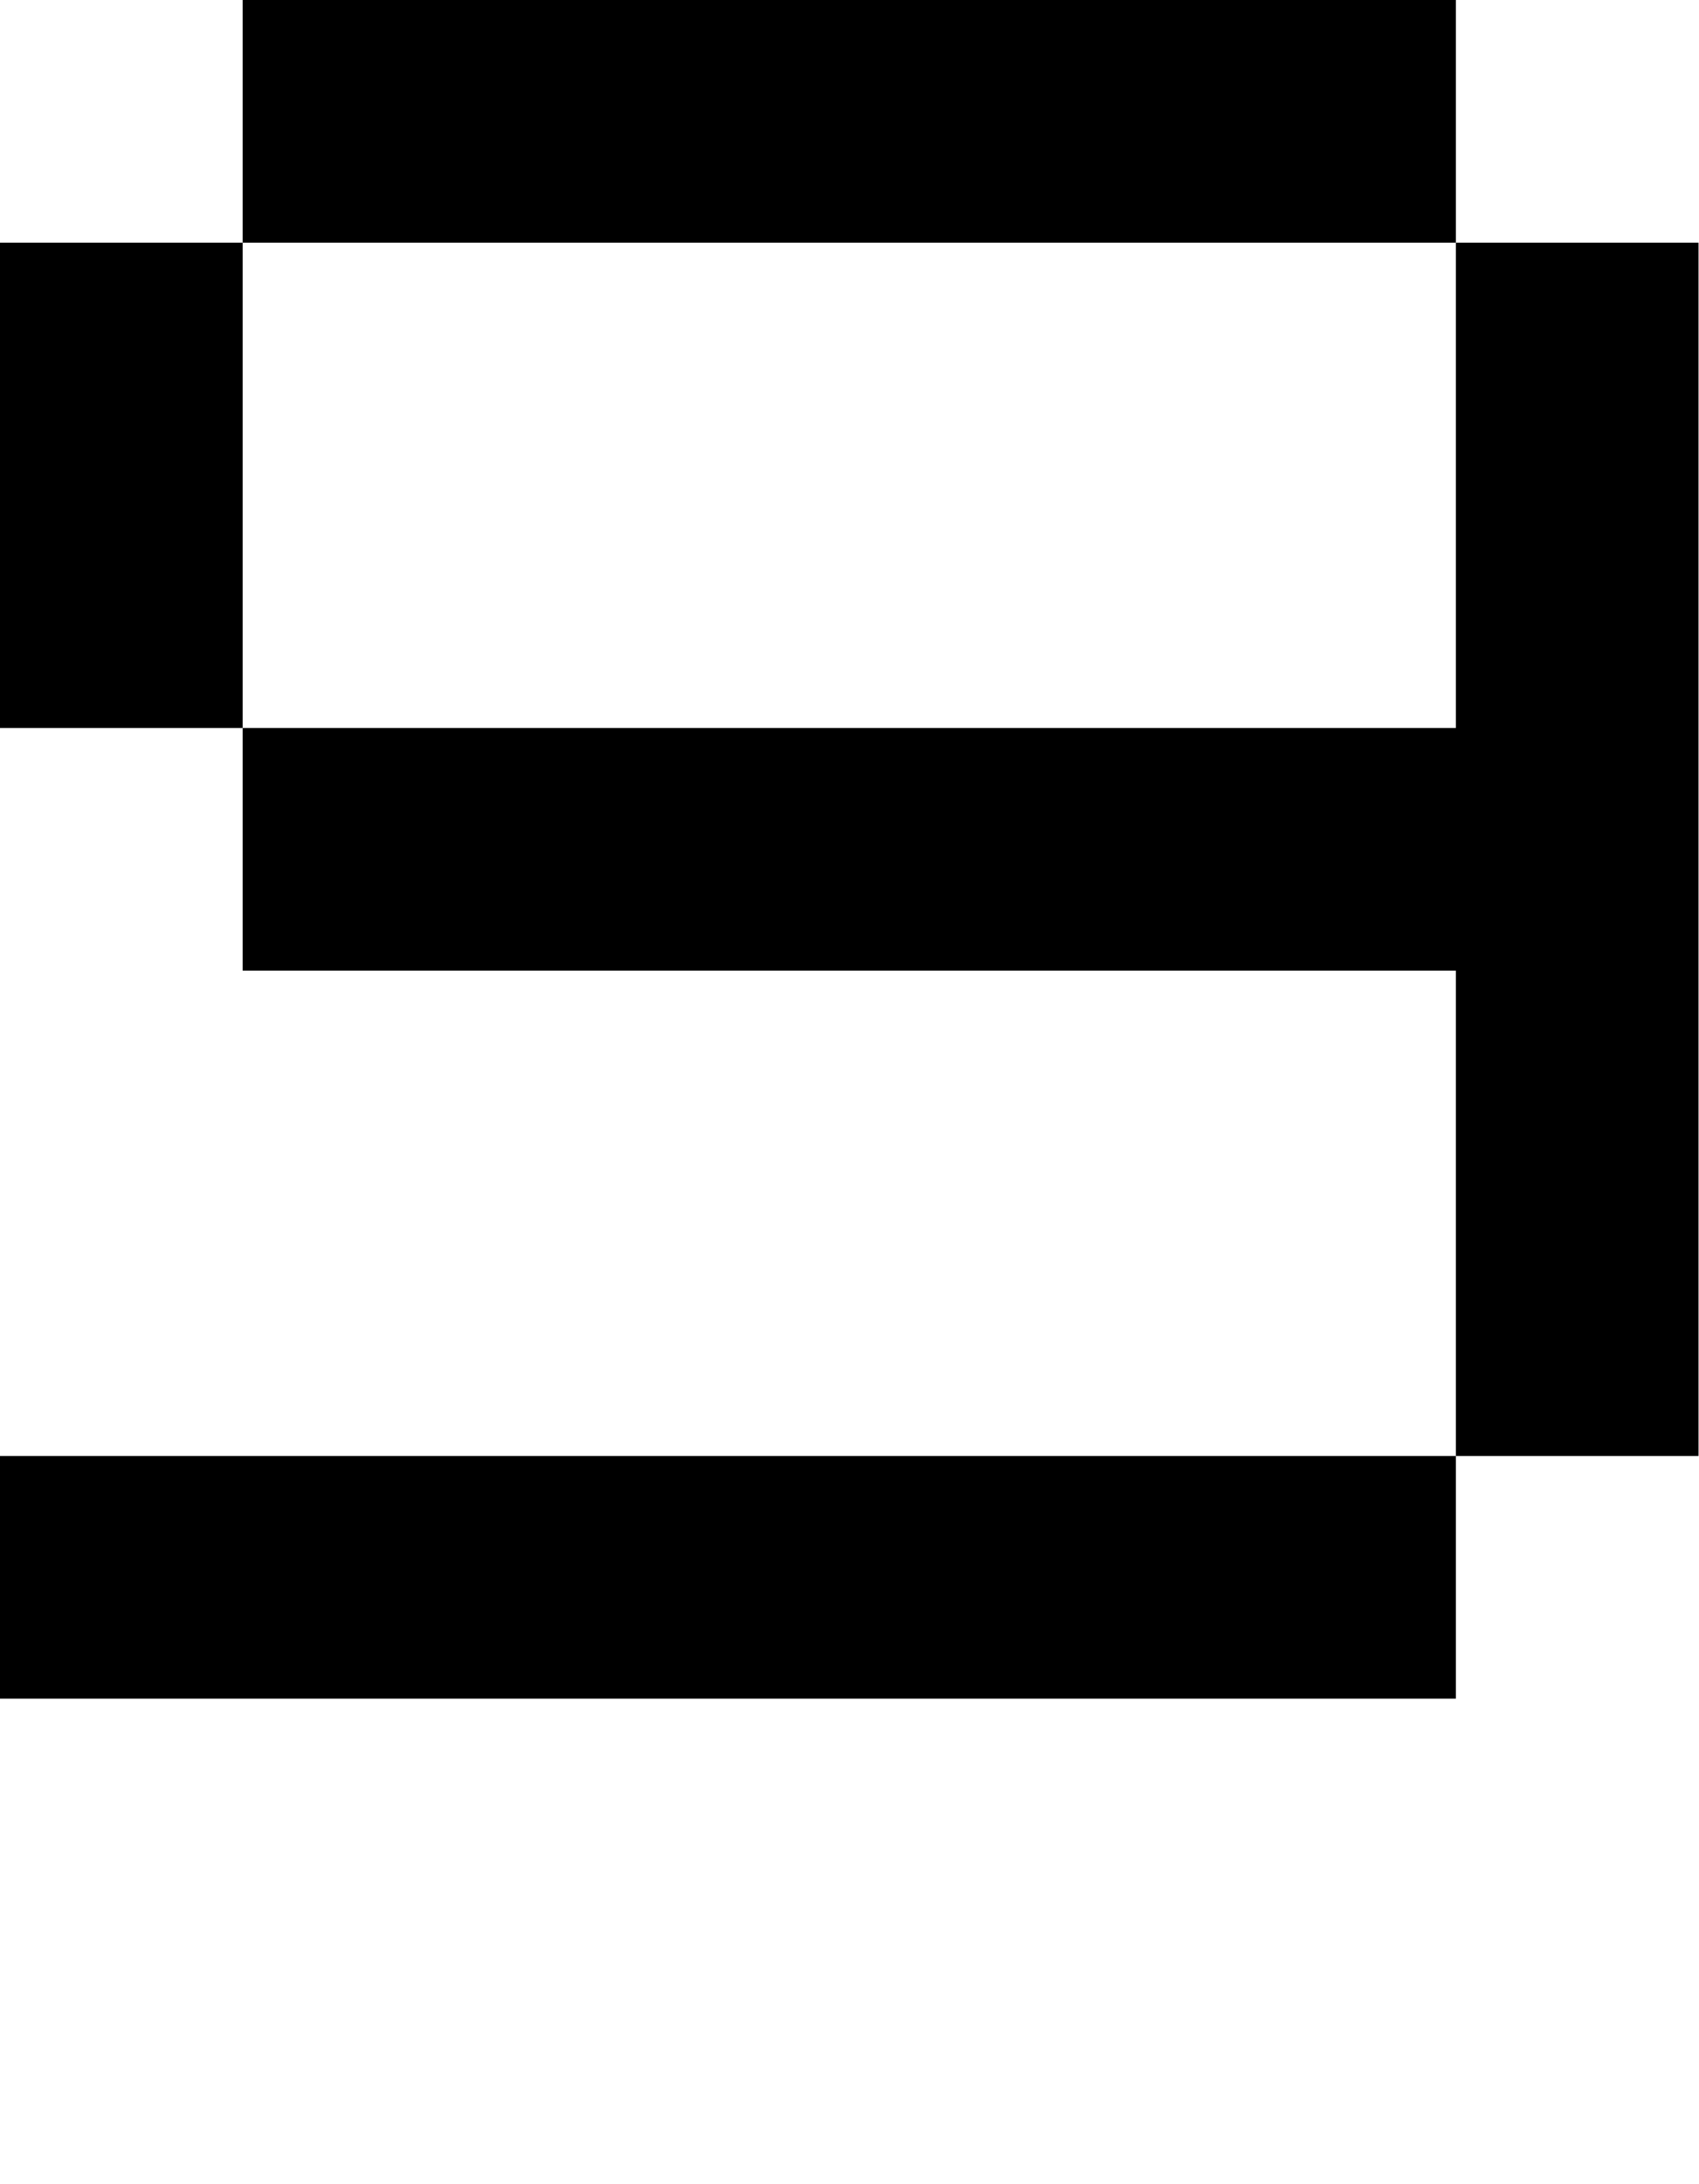
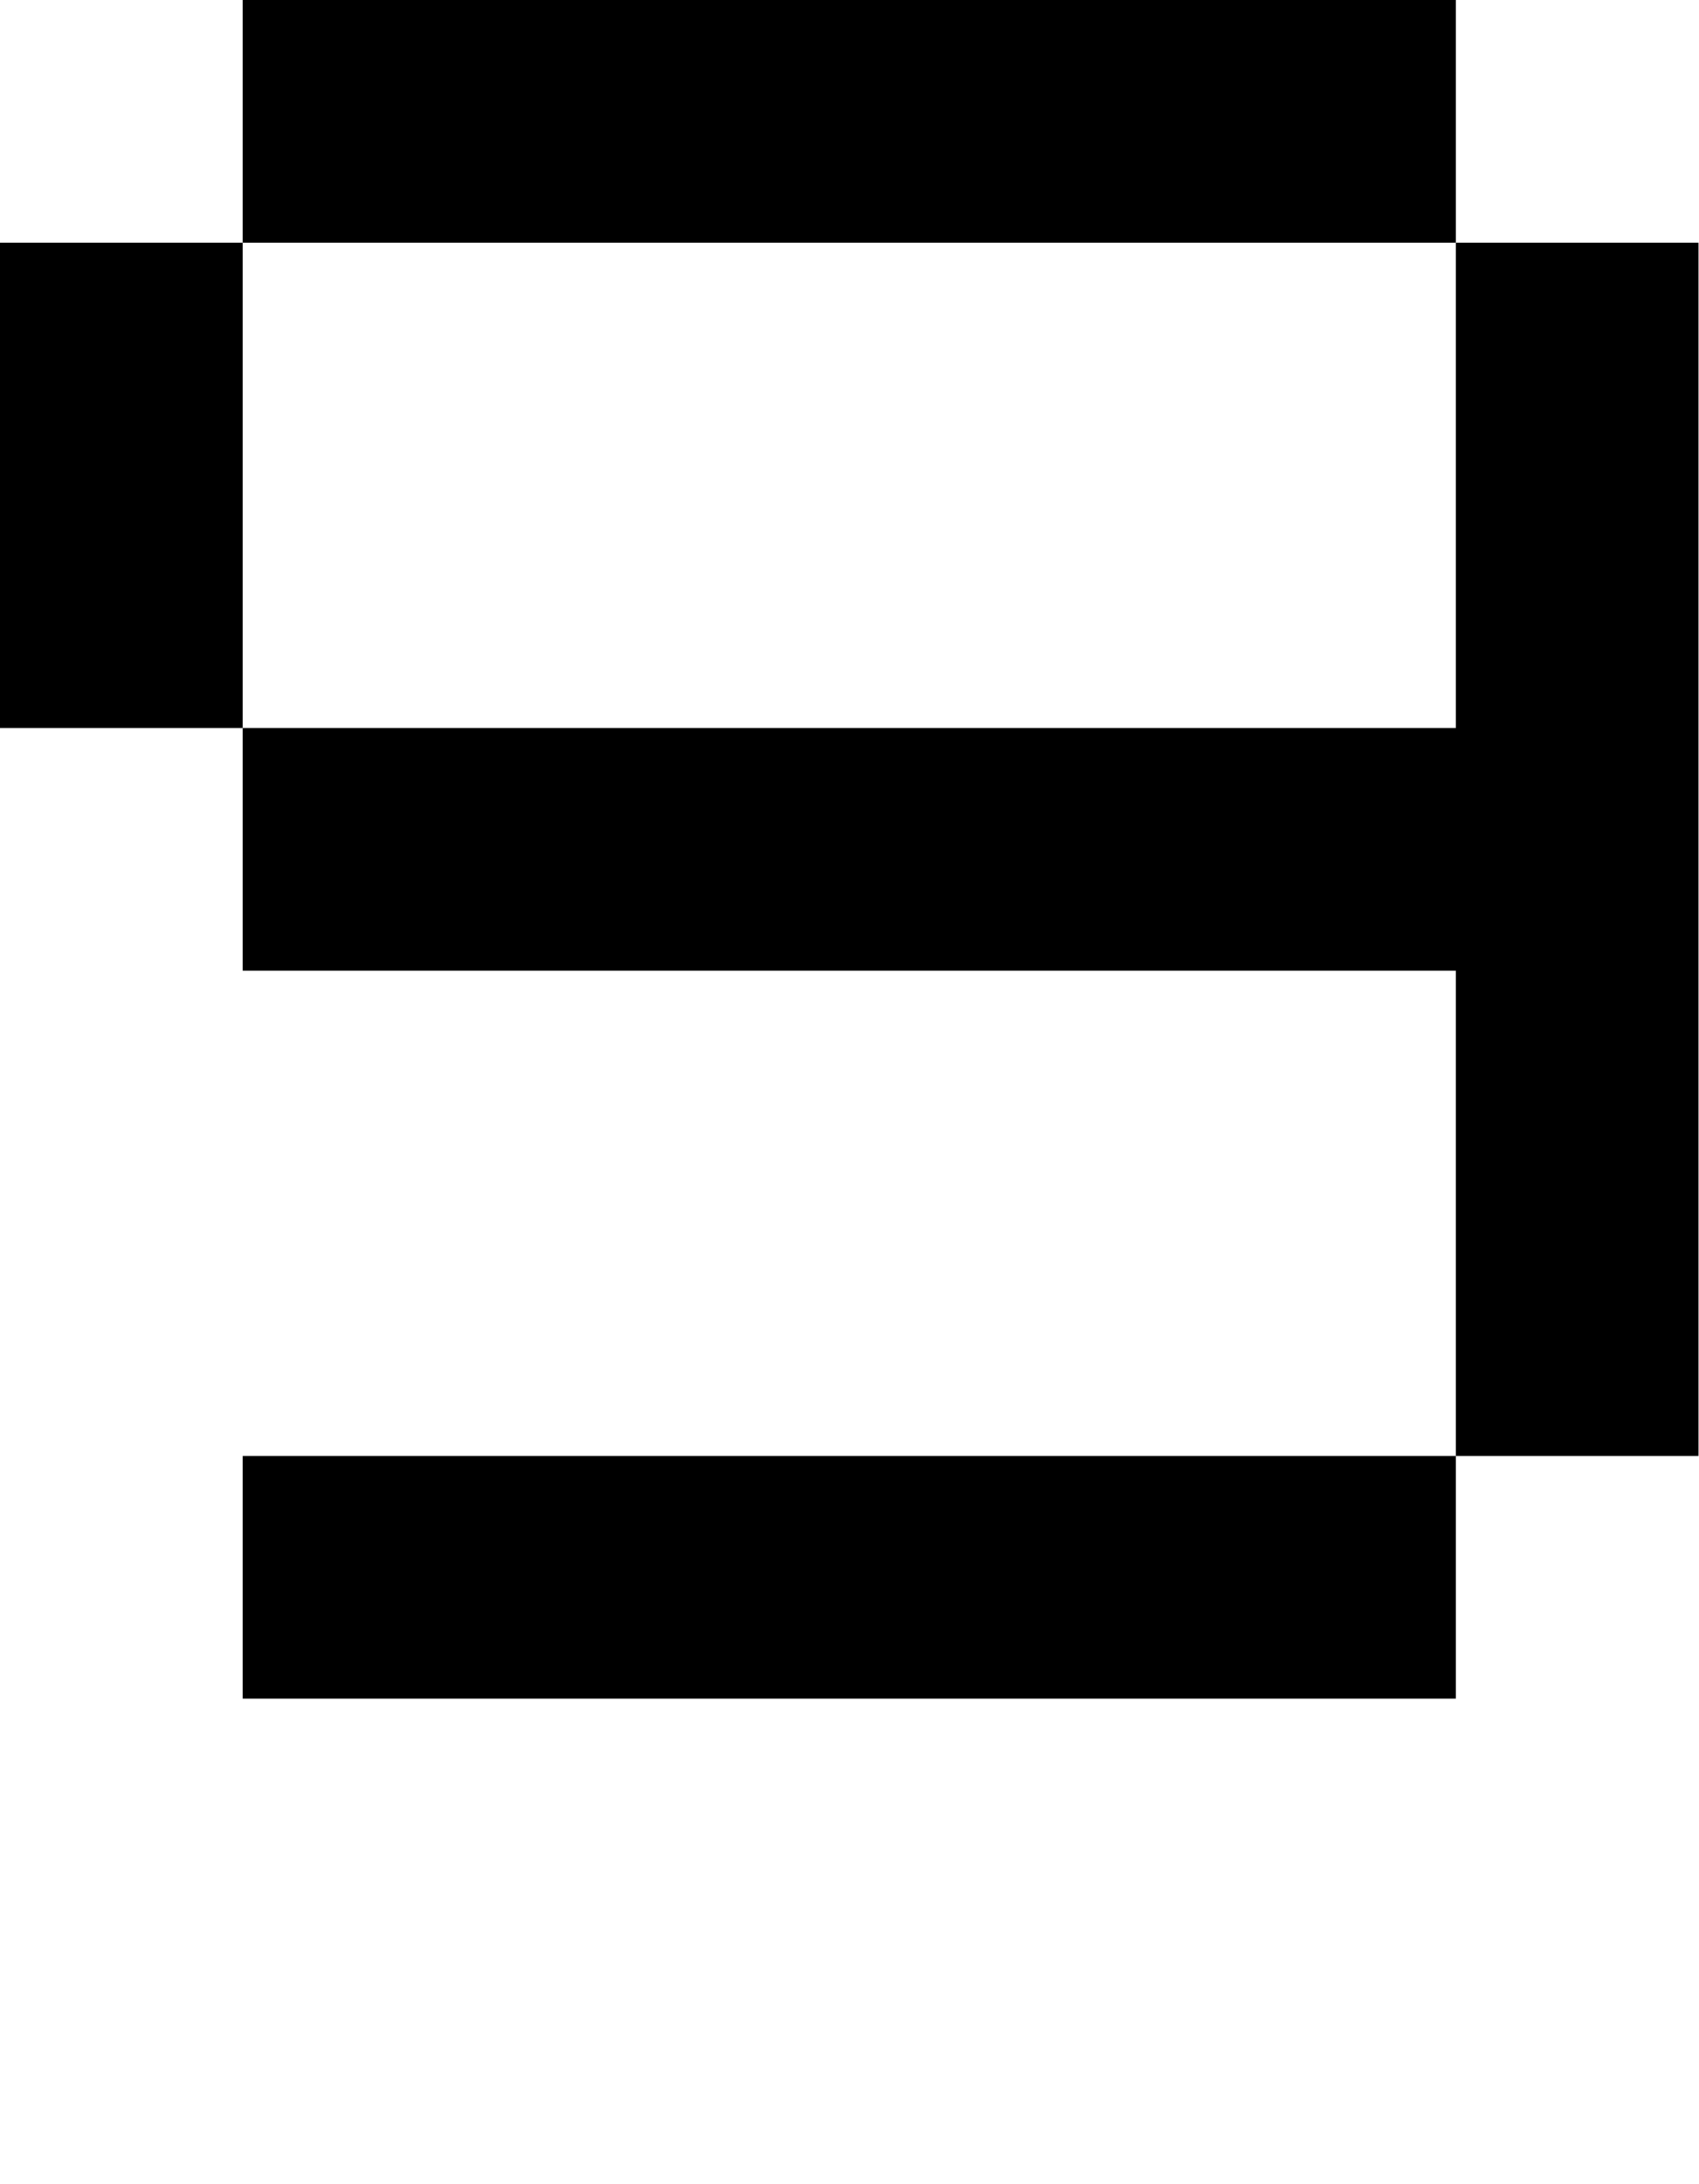
<svg xmlns="http://www.w3.org/2000/svg" viewBox="0,0,7,9">
-   <path d="       M1,1       L1,0       L6,0       L6,1       L7,1       L7,6       L6,6       L6,7       L0,7       L0,6       L6,6       L6,4       L1,4       L1,3       L0,3       L0,1       Z       L1,3       L6,3       L6,1       Z" />
+   <path d="       M1,1       L1,0       L6,0       L6,1       L7,1       L7,6       L6,6       L6,7       L1,7       L1,6       L6,6       L6,4       L1,4       L1,3       L0,3       L0,1       Z       L1,3       L6,3       L6,1" />
</svg>
